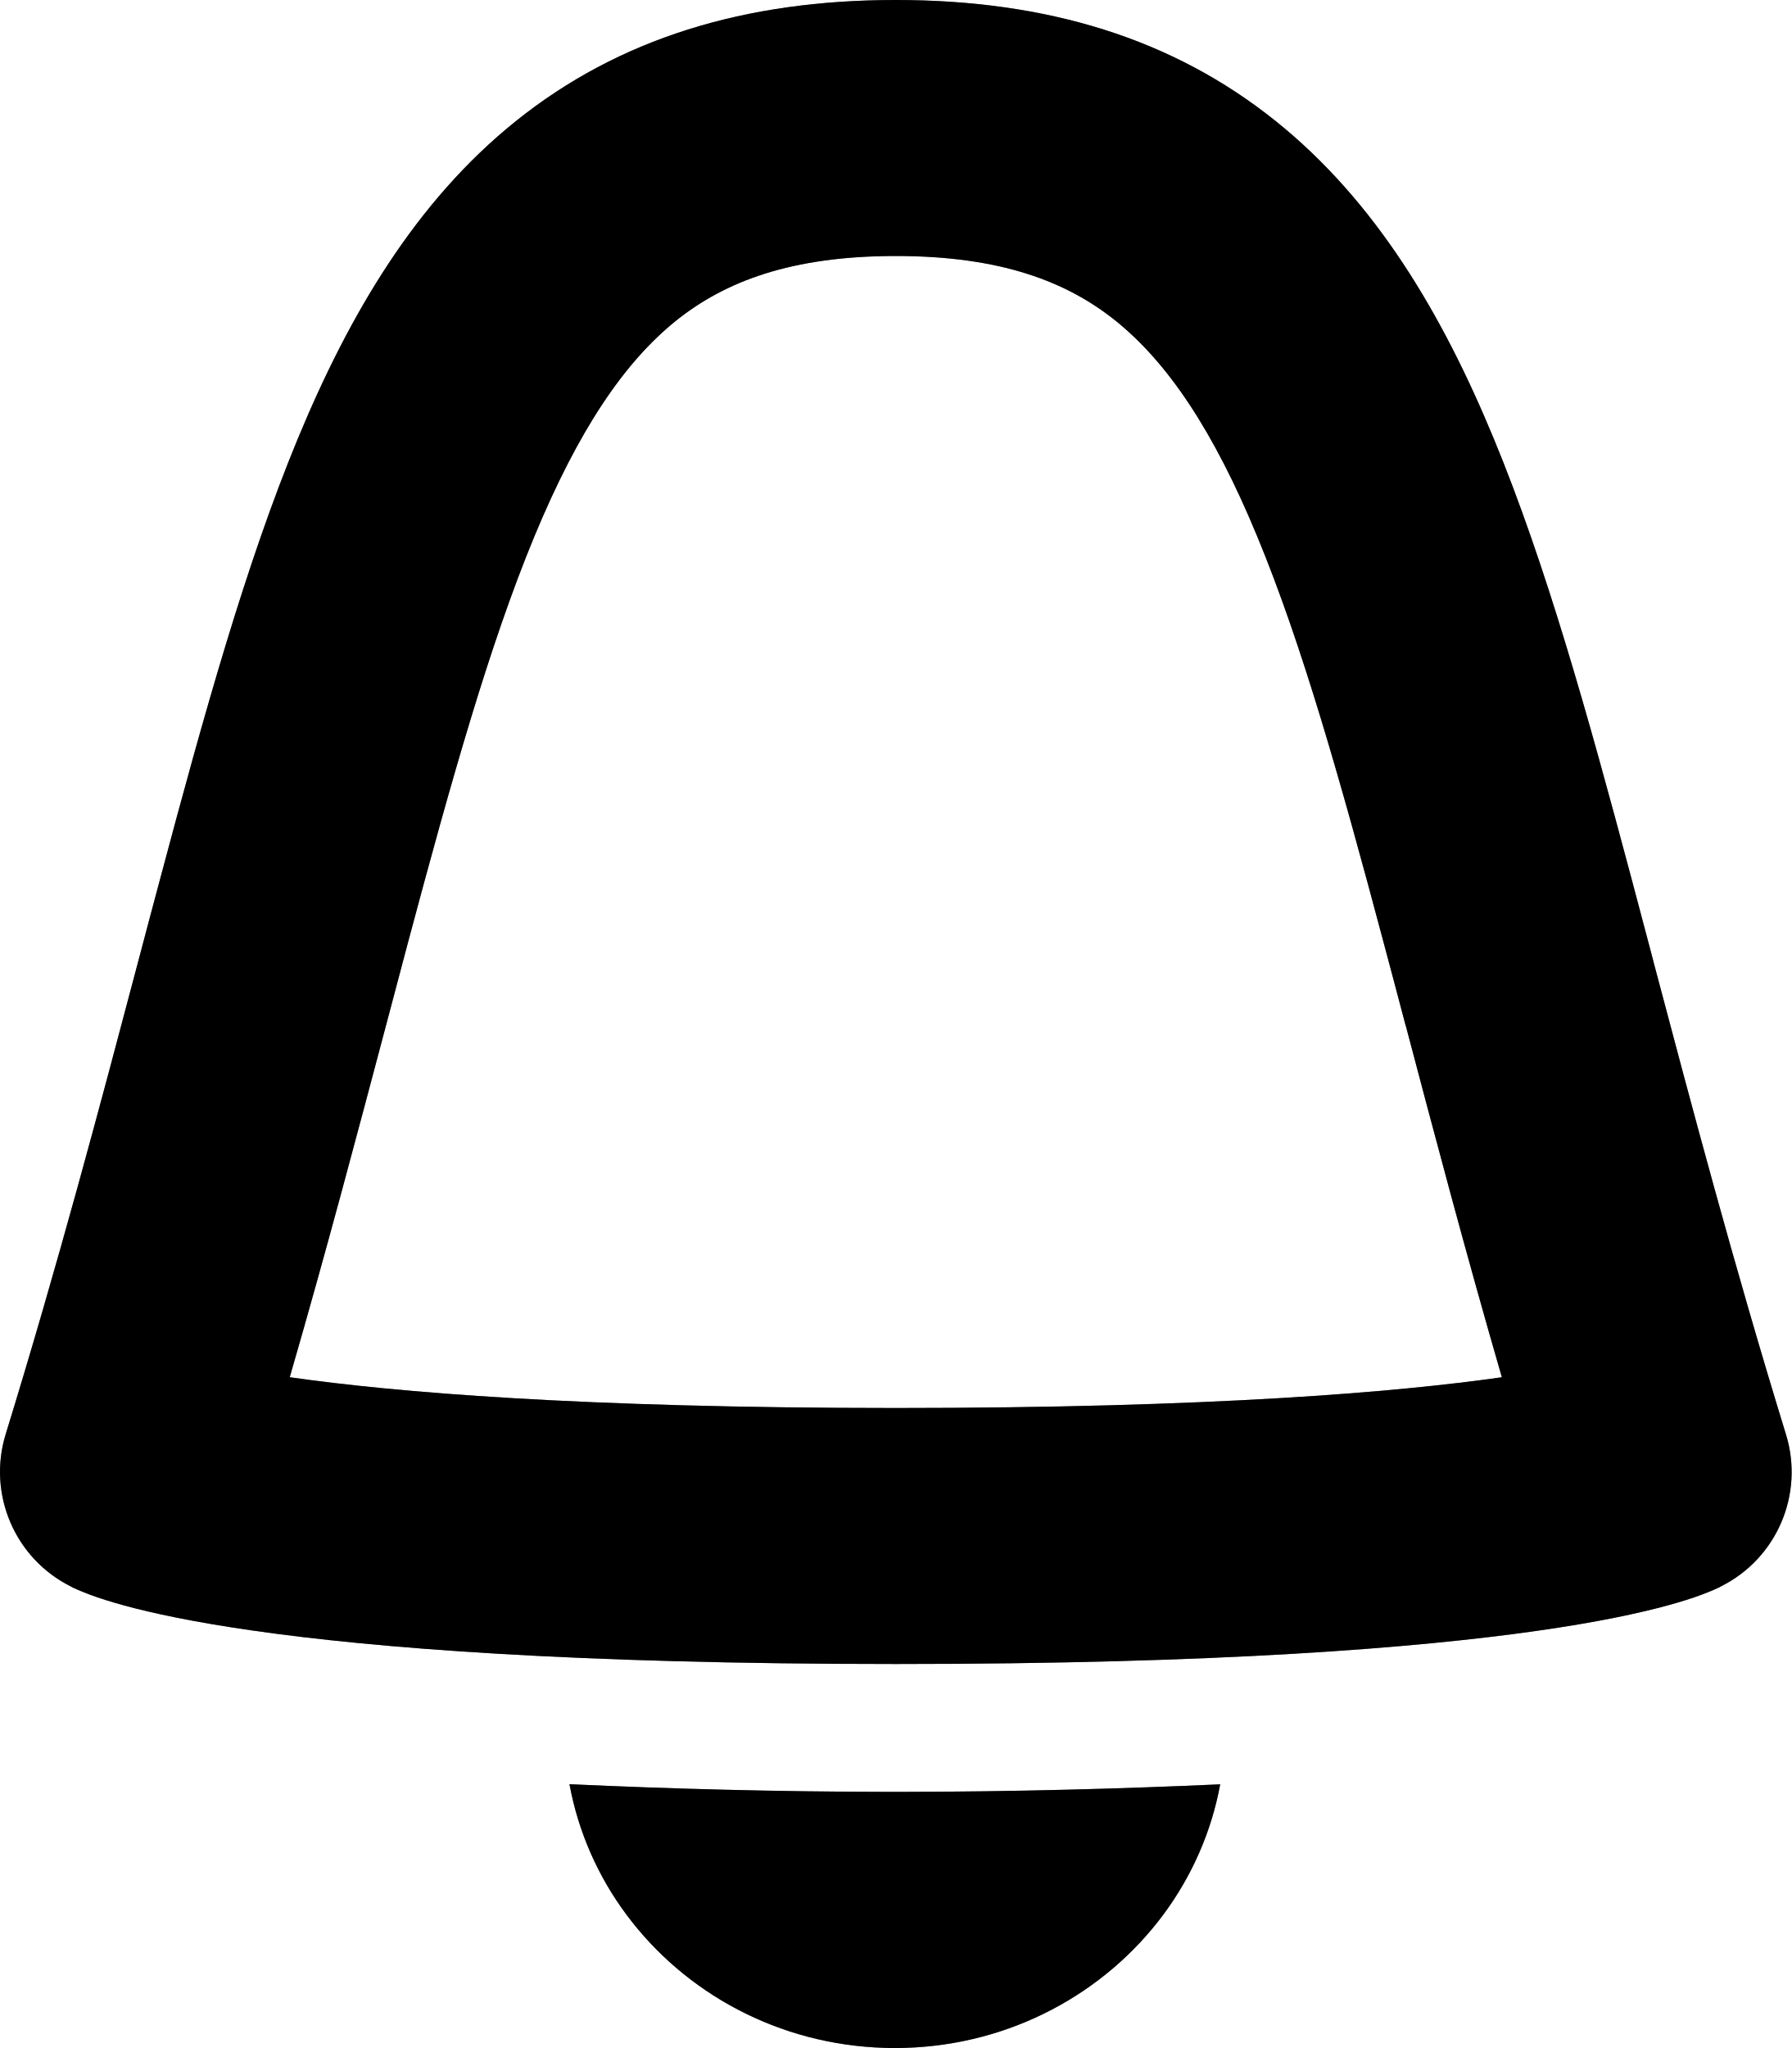
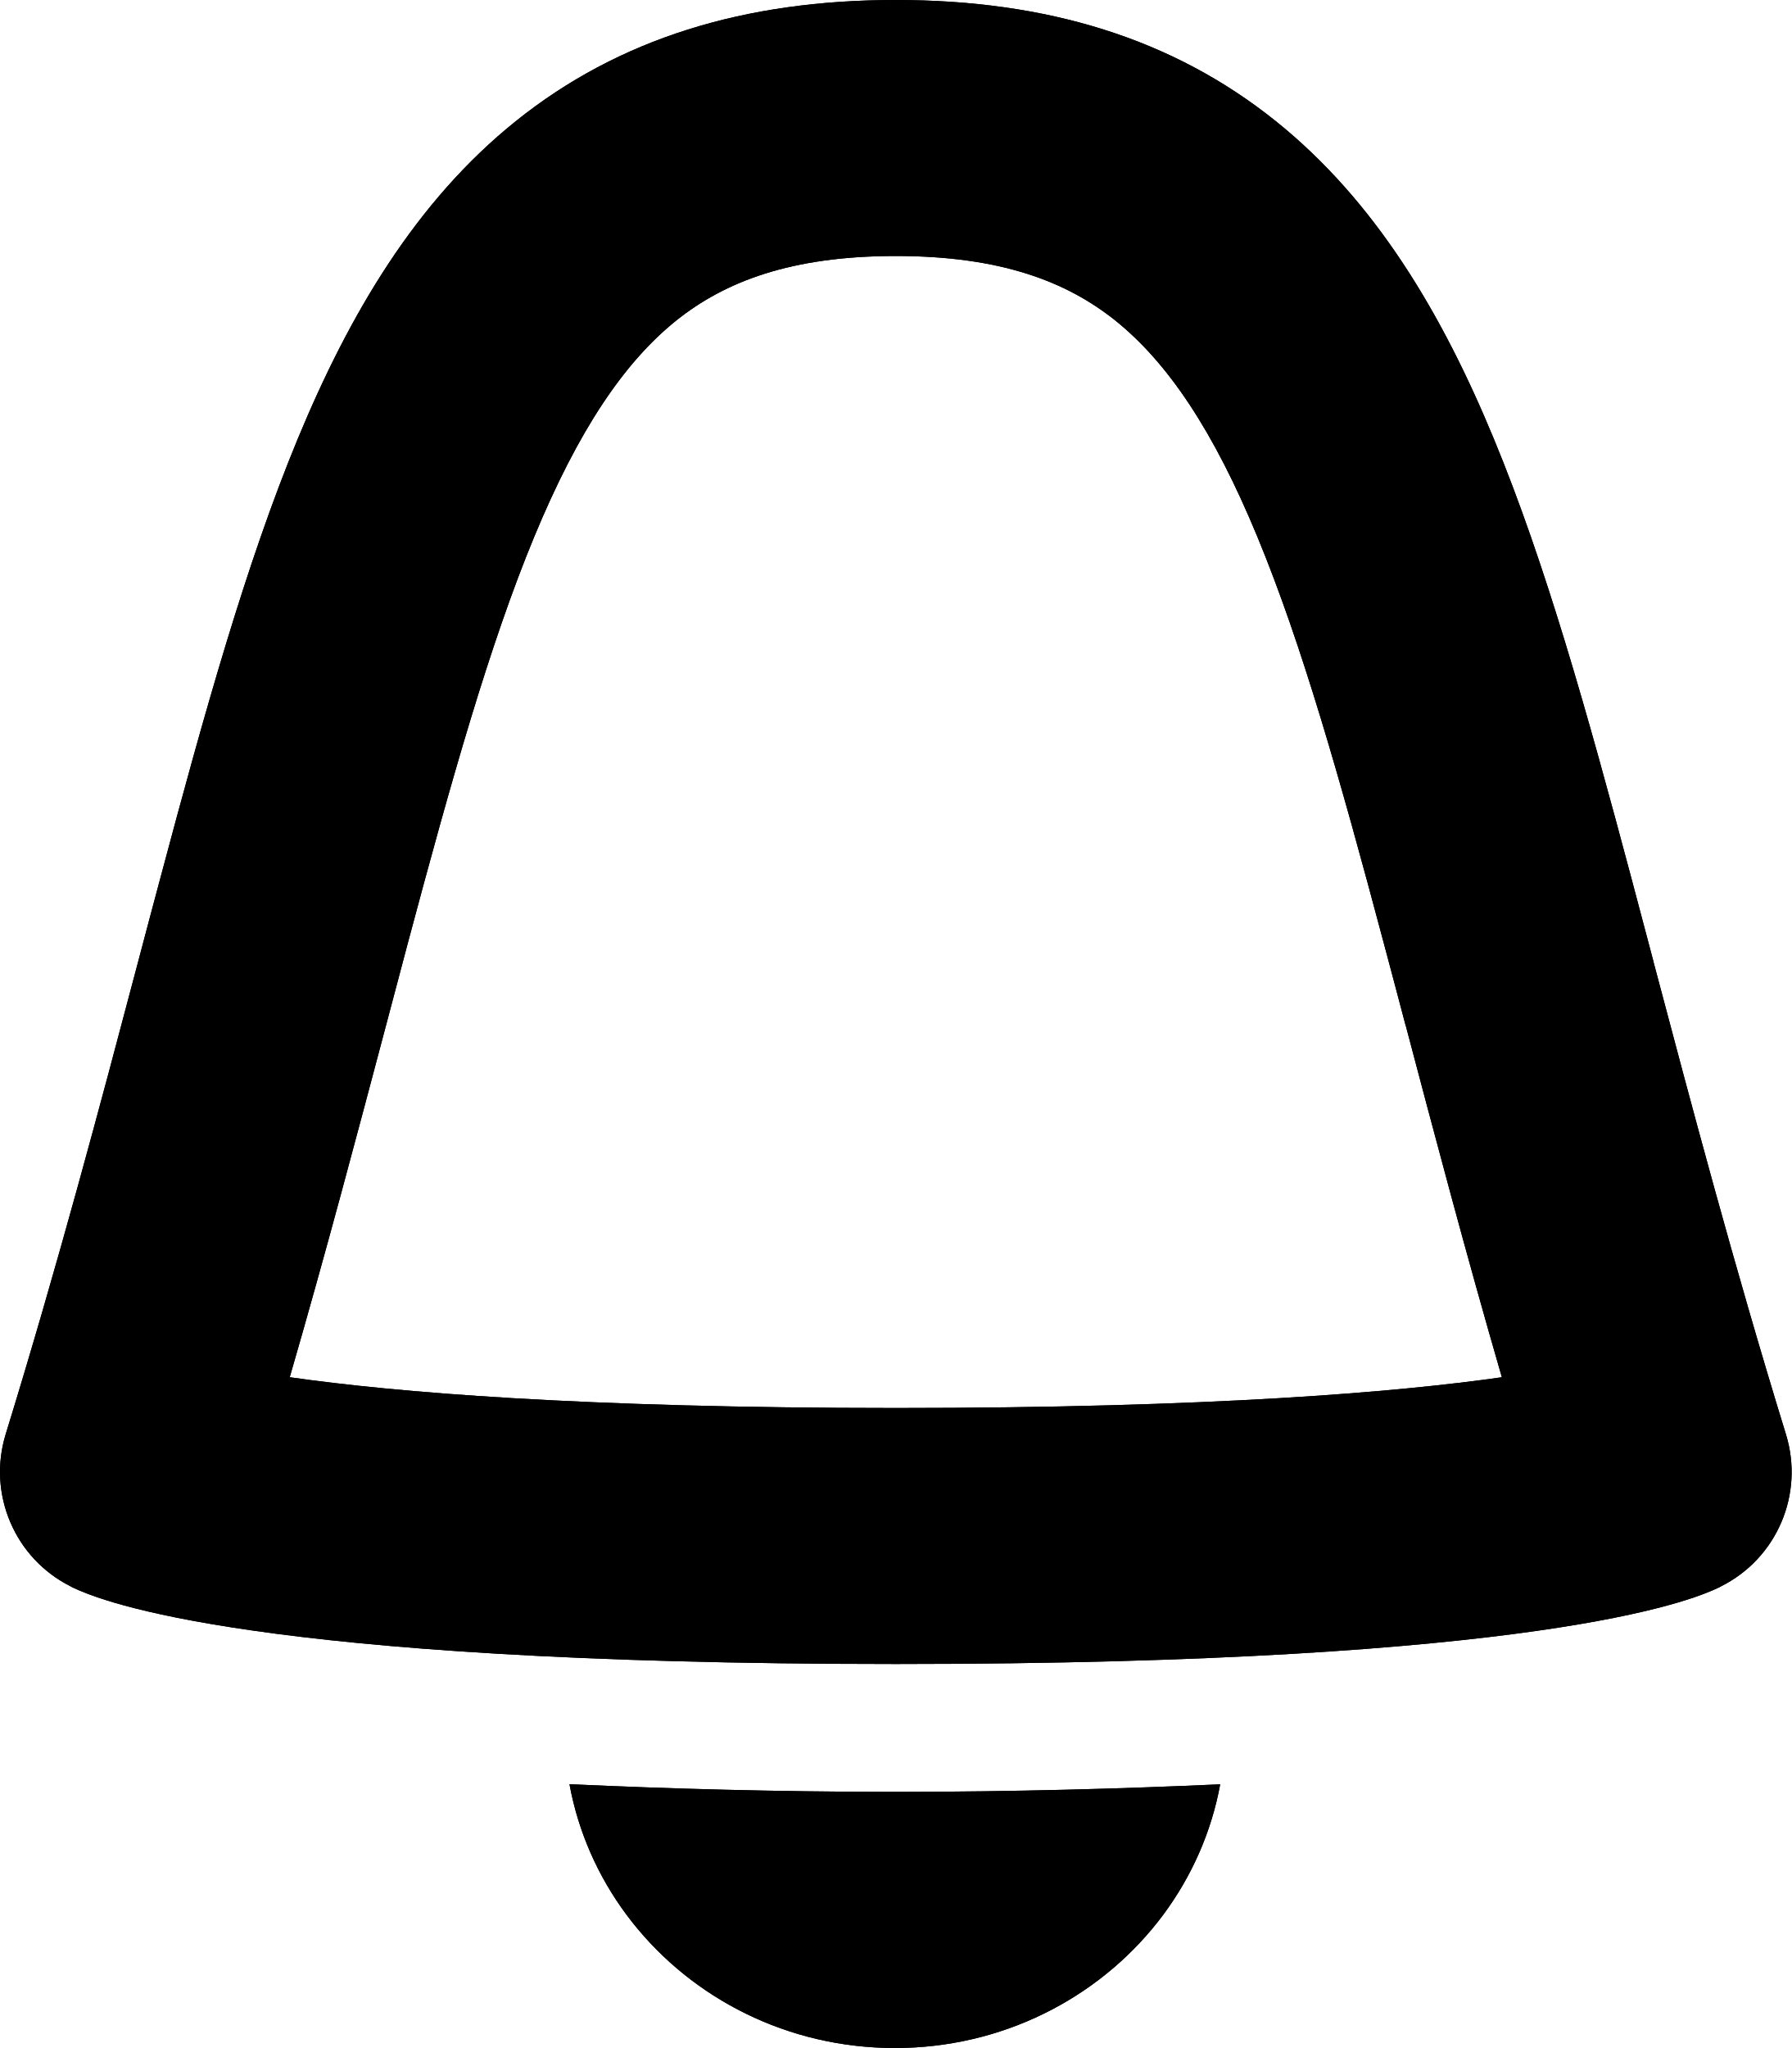
- <svg xmlns="http://www.w3.org/2000/svg" width="14" height="16" viewBox="0 0 14 16" fill="black">
+ <svg width="14" height="16" viewBox="0 0 14 16">
  <path d="M0.044 11.206C-0.099 11.673 0.116 12.176 0.553 12.394L0.555 12.395L0.556 12.396L0.56 12.398L0.567 12.402L0.583 12.409C0.594 12.414 0.606 12.419 0.619 12.425C0.644 12.436 0.673 12.447 0.707 12.46C0.775 12.485 0.861 12.513 0.971 12.543C1.191 12.603 1.514 12.673 1.984 12.74C2.92 12.874 4.471 13 7 13C9.53 13 11.08 12.874 12.017 12.74C12.486 12.673 12.809 12.603 13.029 12.543C13.139 12.513 13.226 12.485 13.293 12.46C13.327 12.447 13.356 12.436 13.382 12.425L13.395 12.419L13.417 12.409L13.433 12.402L13.44 12.398L13.444 12.396L13.446 12.395L13.447 12.394C13.885 12.176 14.1 11.673 13.956 11.206C13.544 9.867 13.219 8.638 12.92 7.511L12.92 7.509C12.862 7.289 12.804 7.072 12.748 6.86C12.406 5.577 12.078 4.406 11.674 3.43C11.27 2.453 10.751 1.574 9.97 0.947C9.164 0.3 8.18 0 7 0C5.82 0 4.836 0.3 4.03 0.947C3.249 1.574 2.731 2.453 2.326 3.43C1.922 4.406 1.595 5.577 1.253 6.86C1.196 7.073 1.138 7.29 1.08 7.511C0.782 8.638 0.456 9.867 0.044 11.206ZM10.985 8.013C11.207 8.853 11.45 9.774 11.736 10.76L11.734 10.76C10.92 10.876 9.471 11 7 11C4.53 11 3.08 10.876 2.267 10.76L2.264 10.76C2.55 9.774 2.793 8.853 3.016 8.013C3.074 7.795 3.13 7.582 3.185 7.375C3.531 6.079 3.828 5.031 4.174 4.195C4.52 3.36 4.876 2.833 5.282 2.506C5.664 2.2 6.18 2 7 2C7.82 2 8.336 2.2 8.718 2.506C9.124 2.833 9.481 3.36 9.826 4.195C10.172 5.031 10.47 6.079 10.815 7.375C10.87 7.582 10.927 7.794 10.984 8.012L10.985 8.013Z" />
-   <path d="M0.044 11.206C-0.099 11.673 0.116 12.176 0.553 12.394L0.555 12.395L0.556 12.396L0.56 12.398L0.567 12.402L0.583 12.409C0.594 12.414 0.606 12.419 0.619 12.425C0.644 12.436 0.673 12.447 0.707 12.46C0.775 12.485 0.861 12.513 0.971 12.543C1.191 12.603 1.514 12.673 1.984 12.74C2.92 12.874 4.471 13 7 13C9.53 13 11.08 12.874 12.017 12.74C12.486 12.673 12.809 12.603 13.029 12.543C13.139 12.513 13.226 12.485 13.293 12.46C13.327 12.447 13.356 12.436 13.382 12.425L13.395 12.419L13.417 12.409L13.433 12.402L13.44 12.398L13.444 12.396L13.446 12.395L13.447 12.394C13.885 12.176 14.1 11.673 13.956 11.206C13.544 9.867 13.219 8.638 12.92 7.511L12.92 7.509C12.862 7.289 12.804 7.072 12.748 6.86C12.406 5.577 12.078 4.406 11.674 3.43C11.27 2.453 10.751 1.574 9.97 0.947C9.164 0.3 8.18 0 7 0C5.82 0 4.836 0.3 4.03 0.947C3.249 1.574 2.731 2.453 2.326 3.43C1.922 4.406 1.595 5.577 1.253 6.86C1.196 7.073 1.138 7.29 1.08 7.511C0.782 8.638 0.456 9.867 0.044 11.206ZM10.985 8.013C11.207 8.853 11.45 9.774 11.736 10.76L11.734 10.76C10.92 10.876 9.471 11 7 11C4.53 11 3.08 10.876 2.267 10.76L2.264 10.76C2.55 9.774 2.793 8.853 3.016 8.013C3.074 7.795 3.13 7.582 3.185 7.375C3.531 6.079 3.828 5.031 4.174 4.195C4.52 3.36 4.876 2.833 5.282 2.506C5.664 2.2 6.18 2 7 2C7.82 2 8.336 2.2 8.718 2.506C9.124 2.833 9.481 3.36 9.826 4.195C10.172 5.031 10.47 6.079 10.815 7.375C10.87 7.582 10.927 7.794 10.984 8.012L10.985 8.013Z" fill-opacity="0.48" />
+   <path d="M0.044 11.206C-0.099 11.673 0.116 12.176 0.553 12.394L0.555 12.395L0.556 12.396L0.56 12.398L0.567 12.402L0.583 12.409C0.594 12.414 0.606 12.419 0.619 12.425C0.644 12.436 0.673 12.447 0.707 12.46C0.775 12.485 0.861 12.513 0.971 12.543C1.191 12.603 1.514 12.673 1.984 12.74C2.92 12.874 4.471 13 7 13C9.53 13 11.08 12.874 12.017 12.74C12.486 12.673 12.809 12.603 13.029 12.543C13.139 12.513 13.226 12.485 13.293 12.46C13.327 12.447 13.356 12.436 13.382 12.425L13.395 12.419L13.417 12.409L13.433 12.402L13.44 12.398L13.444 12.396L13.446 12.395L13.447 12.394C13.885 12.176 14.1 11.673 13.956 11.206C13.544 9.867 13.219 8.638 12.92 7.511L12.92 7.509C12.862 7.289 12.804 7.072 12.748 6.86C12.406 5.577 12.078 4.406 11.674 3.43C11.27 2.453 10.751 1.574 9.97 0.947C9.164 0.3 8.18 0 7 0C5.82 0 4.836 0.3 4.03 0.947C3.249 1.574 2.731 2.453 2.326 3.43C1.922 4.406 1.595 5.577 1.253 6.86C1.196 7.073 1.138 7.29 1.08 7.511C0.782 8.638 0.456 9.867 0.044 11.206ZM10.985 8.013C11.207 8.853 11.45 9.774 11.736 10.76L11.734 10.76C10.92 10.876 9.471 11 7 11C4.53 11 3.08 10.876 2.267 10.76L2.264 10.76C2.55 9.774 2.793 8.853 3.016 8.013C3.074 7.795 3.13 7.582 3.185 7.375C3.531 6.079 3.828 5.031 4.174 4.195C4.52 3.36 4.876 2.833 5.282 2.506C5.664 2.2 6.18 2 7 2C7.82 2 8.336 2.2 8.718 2.506C9.124 2.833 9.481 3.36 9.826 4.195C10.172 5.031 10.47 6.079 10.815 7.375C10.87 7.582 10.927 7.794 10.984 8.012L10.985 8.013Z" />
  <path d="M9.535 13.94C8.761 13.975 7.92 13.998 7.032 13.999L6.953 13.999C6.065 13.998 5.224 13.975 4.45 13.939C4.519 14.314 4.674 14.661 4.895 14.958C5.35 15.57 6.083 15.975 6.915 15.999C6.941 16 6.967 16 6.993 16C7.019 16 7.045 16 7.071 15.999C7.902 15.975 8.635 15.57 9.09 14.959C9.311 14.661 9.466 14.315 9.535 13.94Z" />
-   <path d="M9.535 13.94C8.761 13.975 7.92 13.998 7.032 13.999L6.953 13.999C6.065 13.998 5.224 13.975 4.45 13.939C4.519 14.314 4.674 14.661 4.895 14.958C5.35 15.57 6.083 15.975 6.915 15.999C6.941 16 6.967 16 6.993 16C7.019 16 7.045 16 7.071 15.999C7.902 15.975 8.635 15.57 9.09 14.959C9.311 14.661 9.466 14.315 9.535 13.94Z" fill-opacity="0.48" />
+   <path d="M9.535 13.94C8.761 13.975 7.92 13.998 7.032 13.999L6.953 13.999C6.065 13.998 5.224 13.975 4.45 13.939C4.519 14.314 4.674 14.661 4.895 14.958C5.35 15.57 6.083 15.975 6.915 15.999C6.941 16 6.967 16 6.993 16C7.019 16 7.045 16 7.071 15.999C7.902 15.975 8.635 15.57 9.09 14.959C9.311 14.661 9.466 14.315 9.535 13.94Z" />
</svg>
